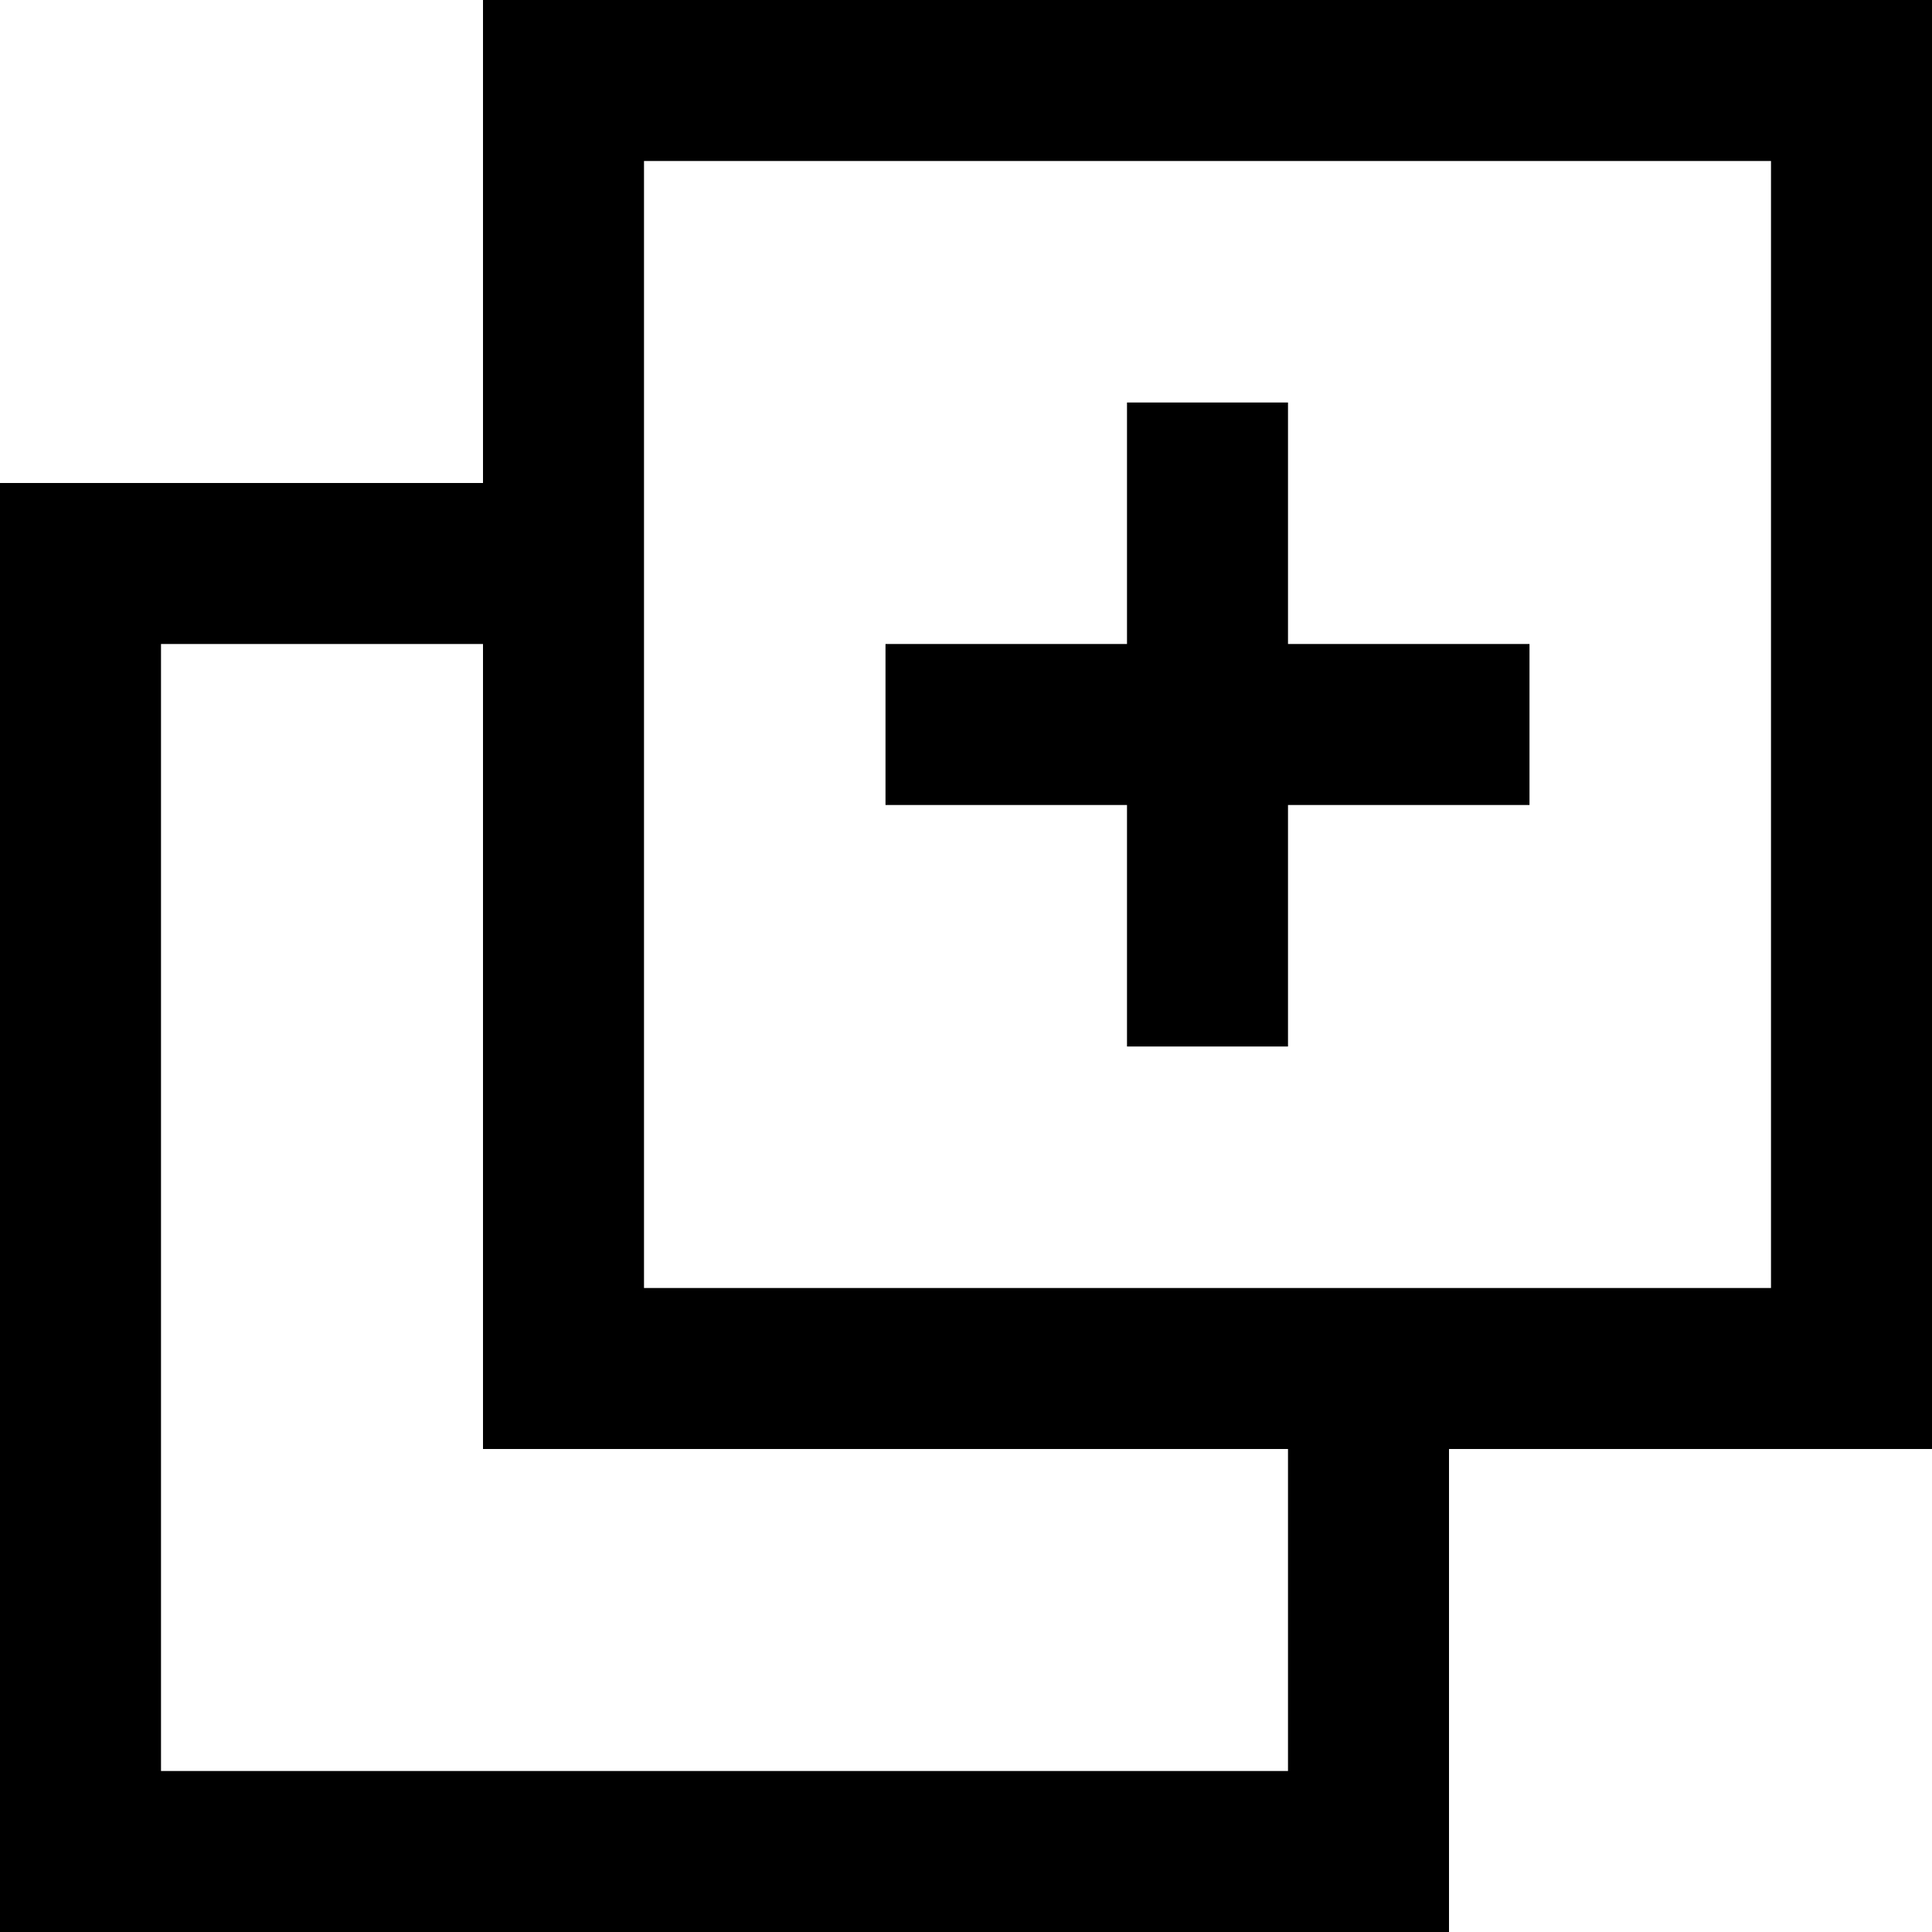
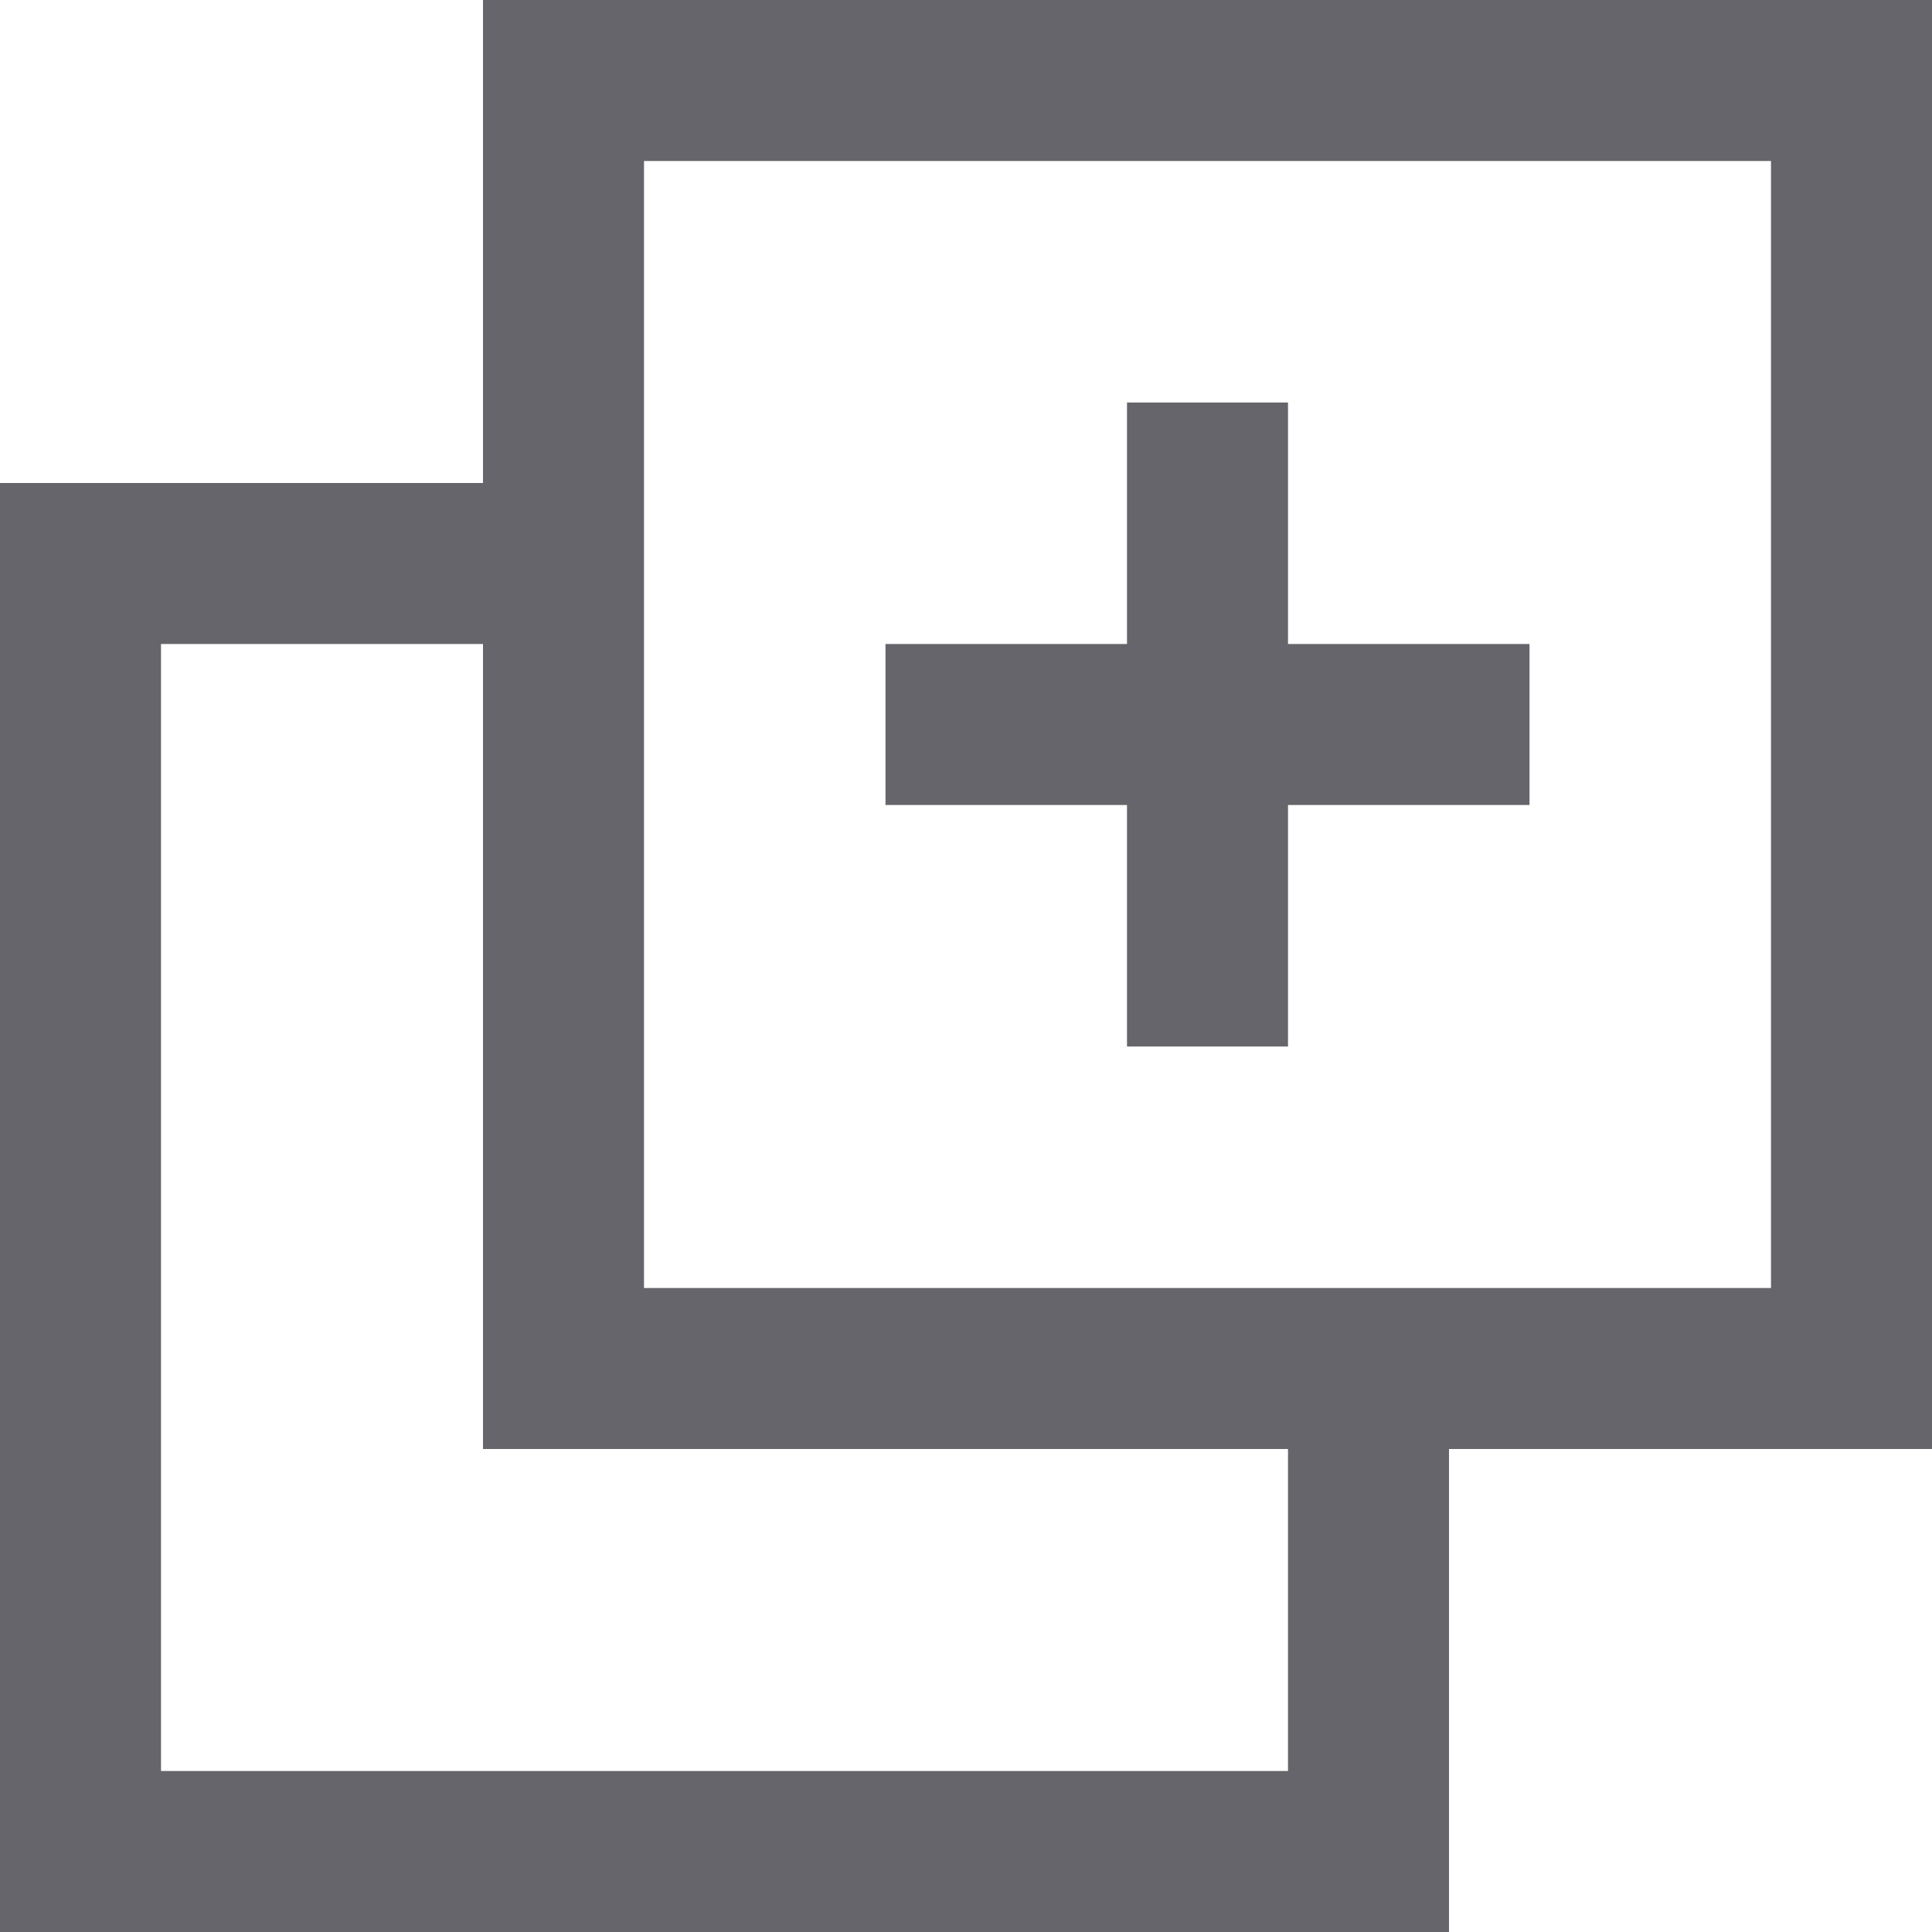
<svg xmlns="http://www.w3.org/2000/svg" width="800px" height="800px" viewBox="0 0 24 24">
-   <path fill="none" stroke="#000000" stroke-width="2" d="M11,9 L19,9 M15,13 L15,5 M17,17 L17,23 L1,23 L1,7 L1,7 L7,7 M7,1 L23,1 L23,17 L7,17 L7,1 Z" />
+   <path fill="none" stroke="#65656B" stroke-width="2" d="M11,9 L19,9 M15,13 L15,5 M17,17 L17,23 L1,23 L1,7 L1,7 L7,7 M7,1 L23,1 L23,17 L7,17 L7,1 Z" />
</svg>
